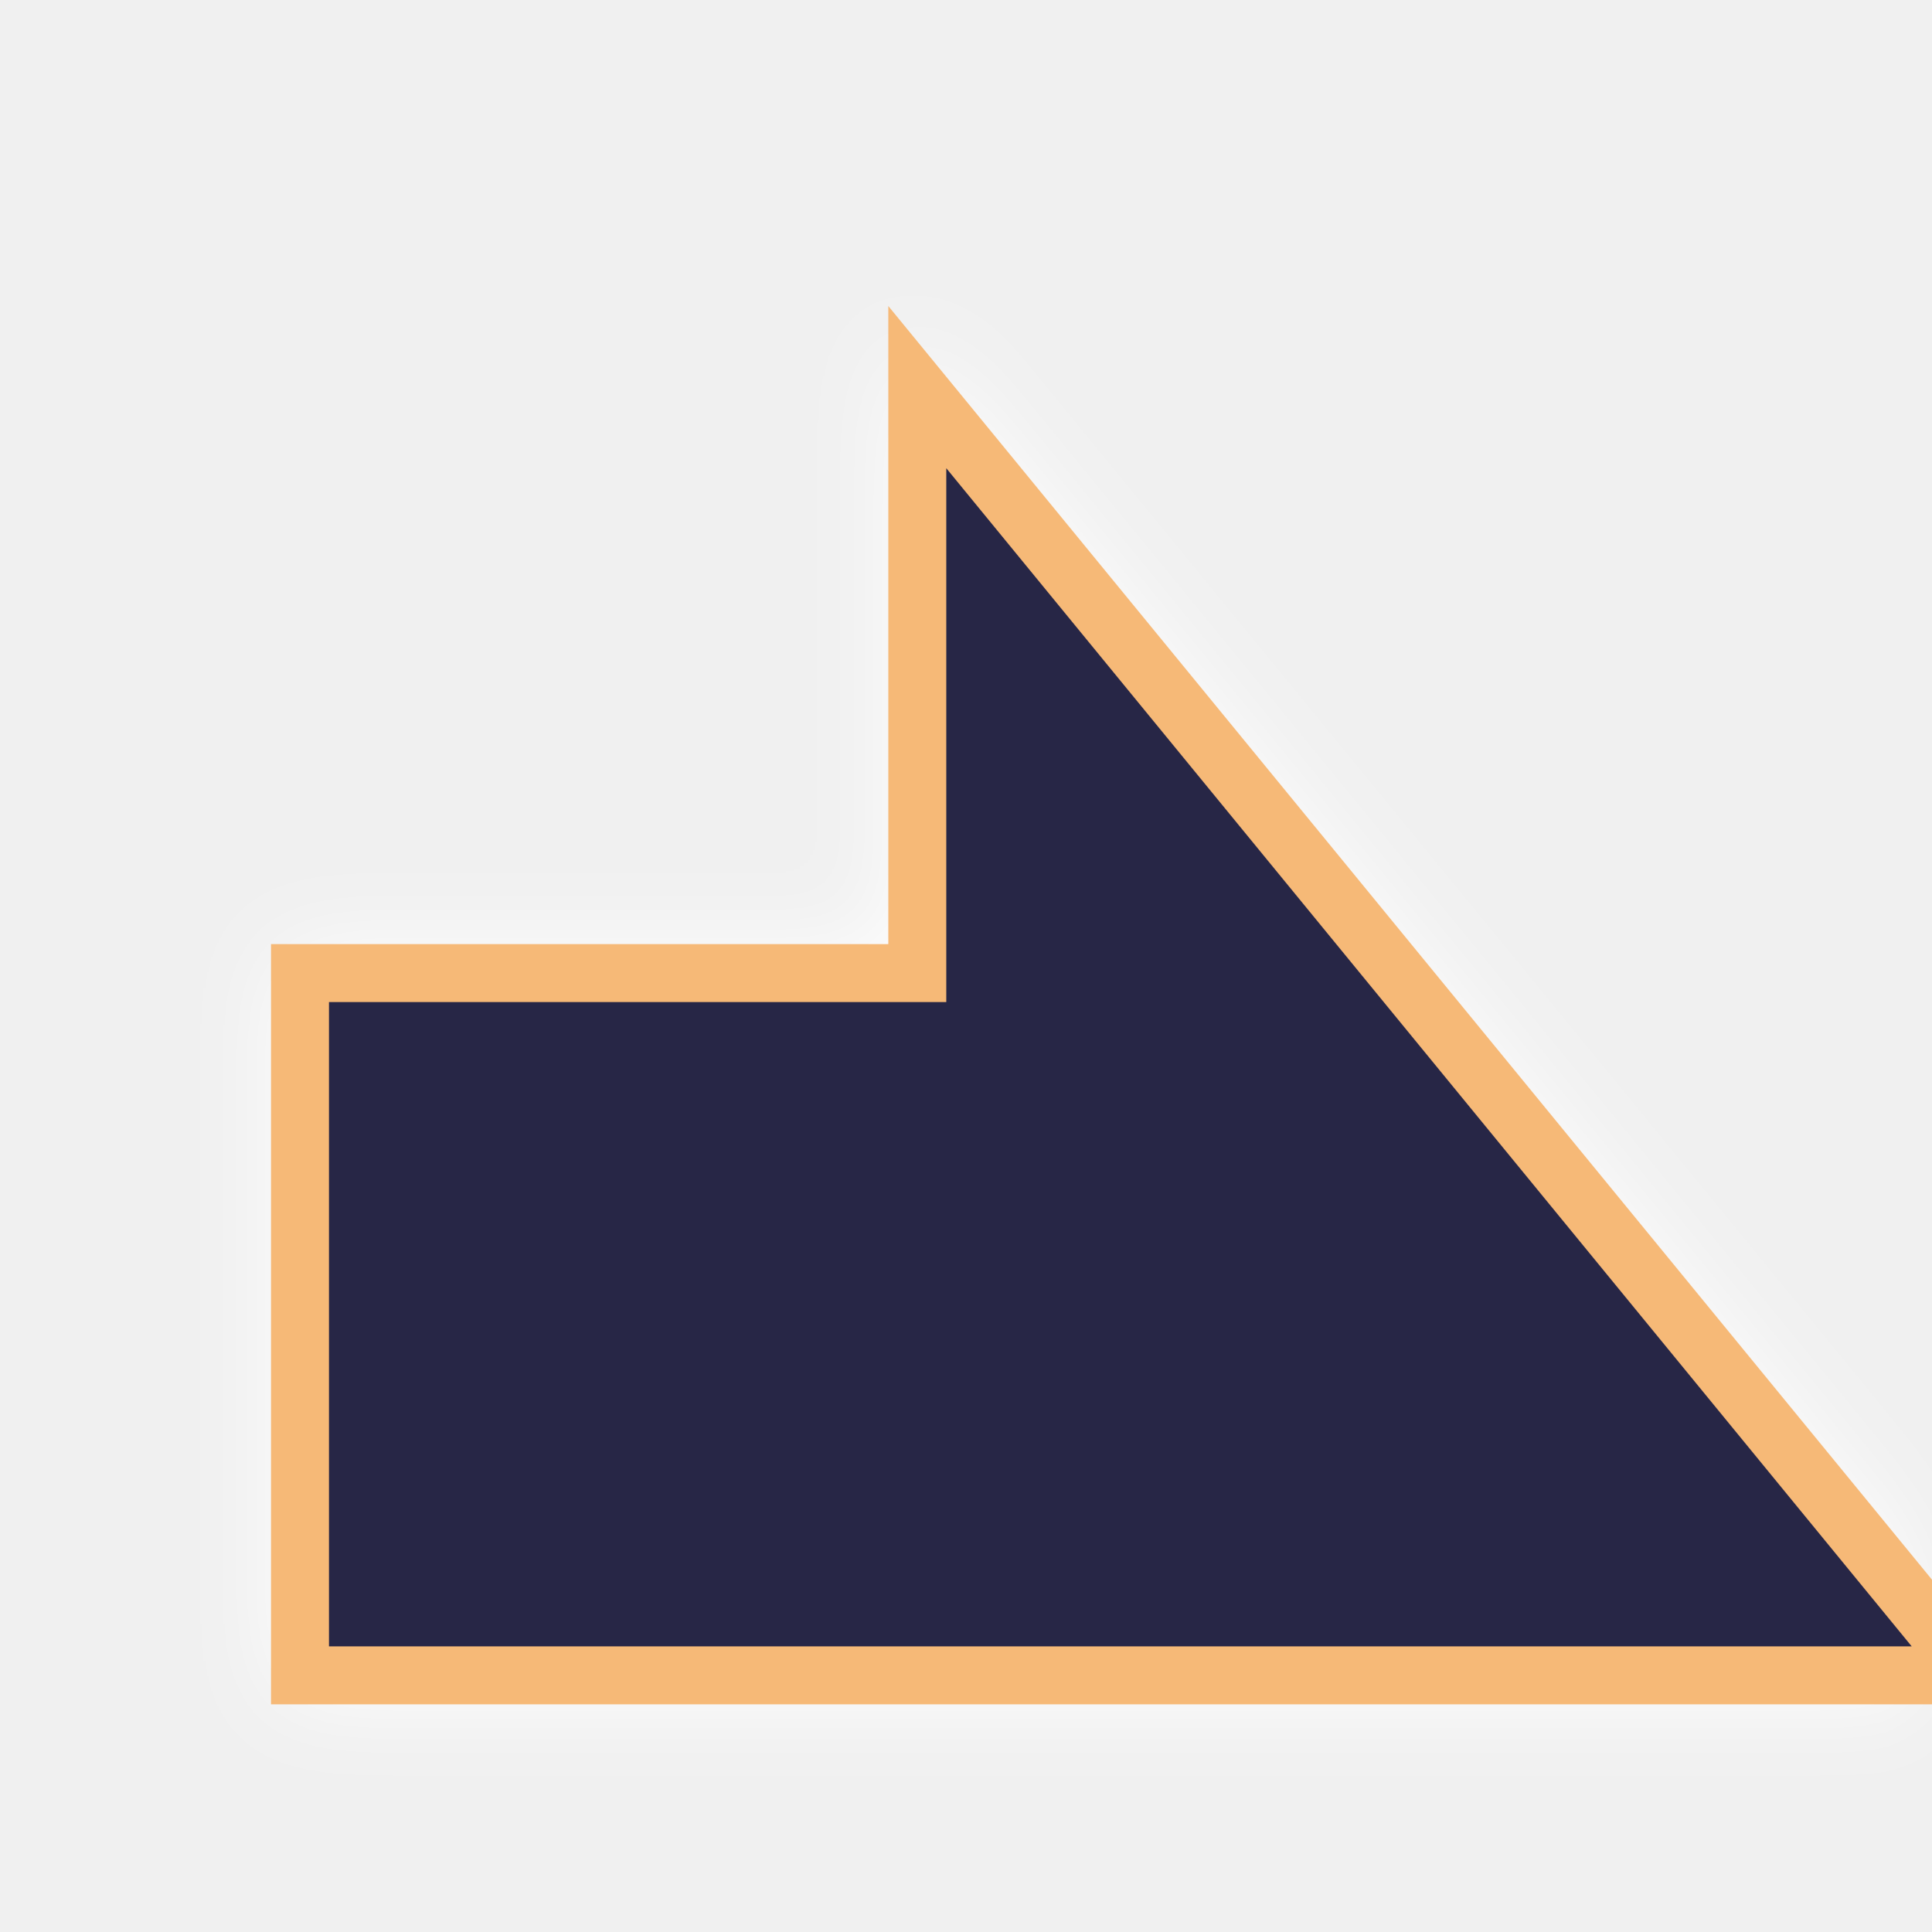
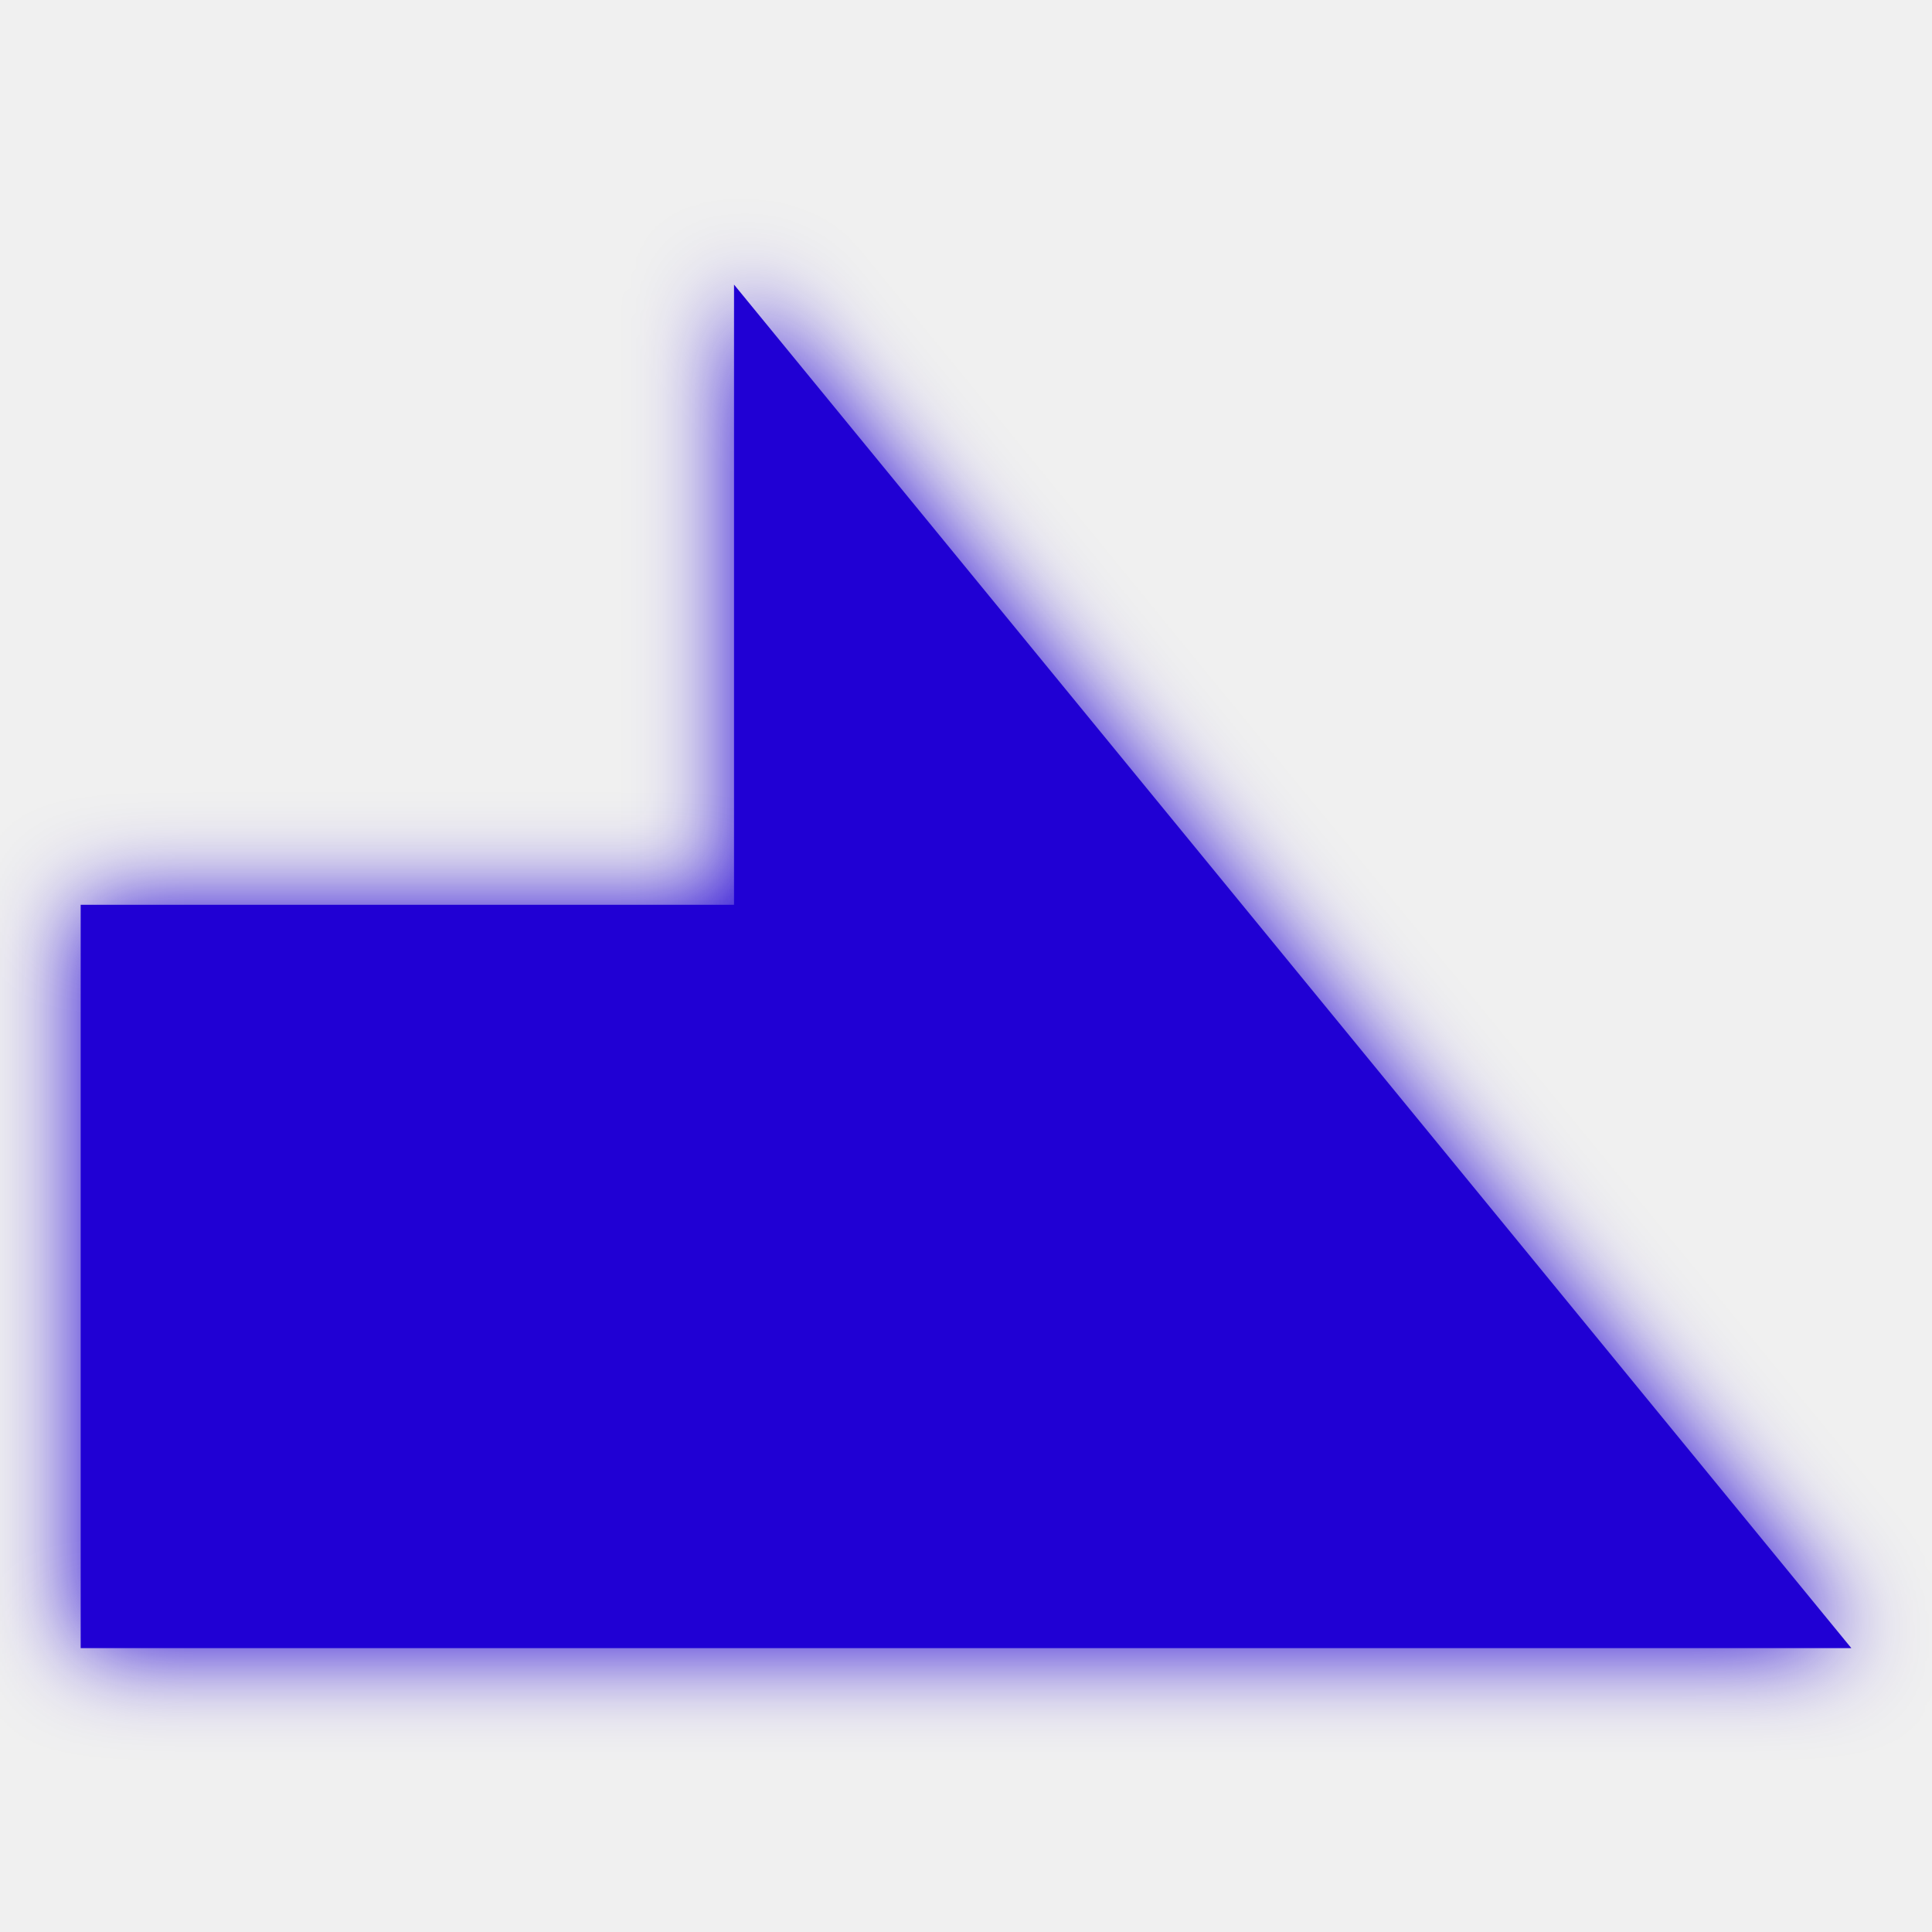
<svg xmlns="http://www.w3.org/2000/svg" version="1.1" id="svg996" width="100" height="100" viewBox="0 0 100 100">
  <defs id="defs1000">
    <clipPath clipPathUnits="userSpaceOnUse" id="clipPath1632">
      <text id="text1636" y="80.61" x="23.714" style="font-style:normal;font-variant:normal;font-weight:normal;font-stretch:normal;font-size:113.792px;line-height:1.25;font-family:Helvetica;-inkscape-font-specification:Helvetica;letter-spacing:0px;word-spacing:0px;fill:#4296f3;fill-opacity:1;stroke:#000000;stroke-width:2.845;stroke-opacity:1" xml:space="preserve">
        <tspan style="font-style:normal;font-variant:normal;font-weight:bold;font-stretch:condensed;font-family:'Helvetica Neue';-inkscape-font-specification:'Helvetica Neue Bold Condensed';fill:#4296f3;fill-opacity:1;stroke:#000000;stroke-width:2.845;stroke-opacity:1" y="80.61" x="23.714" id="tspan1634">x</tspan>
      </text>
    </clipPath>
    <clipPath clipPathUnits="userSpaceOnUse" id="clipPath1650">
      <text id="text1654" y="197.397" x="140.038" style="font-style:normal;font-variant:normal;font-weight:normal;font-stretch:normal;font-size:16.769px;line-height:1.25;font-family:Helvetica;-inkscape-font-specification:Helvetica;letter-spacing:0px;word-spacing:0px;fill:#4296f3;fill-opacity:1;stroke:#000000;stroke-width:0.419;stroke-opacity:1" xml:space="preserve">
        <tspan style="font-style:normal;font-variant:normal;font-weight:bold;font-stretch:condensed;font-family:'Helvetica Neue';-inkscape-font-specification:'Helvetica Neue Bold Condensed';fill:#4296f3;fill-opacity:1;stroke:#000000;stroke-width:0.419;stroke-opacity:1" y="197.397" x="140.038" id="tspan1652">x</tspan>
      </text>
    </clipPath>
    <clipPath clipPathUnits="userSpaceOnUse" id="clipPath907">
      <path style="fill:#f39e42;fill-opacity:1;stroke:#000000;stroke-width:2.846;stroke-linecap:butt;stroke-linejoin:miter;stroke-miterlimit:4;stroke-dasharray:none;stroke-opacity:1" d="M 95.13,77.874 H 15.993 L 54.73,25.05 v 22.862 h 40.4 z" id="path909" />
    </clipPath>
    <filter style="color-interpolation-filters:sRGB" id="backFilter" x="-0.152" width="1.304" y="-0.099" height="1.198">
      <feGaussianBlur stdDeviation="2.433" id="gaussianBlurBack" />
    </filter>
  </defs>
  <g style="fill:#d40000;fill-opacity:1" id="g885">
-     <path style="fill:#ffffff;fill-opacity:1;stroke:#ffffff;stroke-width:2.0;stroke-opacity:1;filter:url(#backFilter);" d="M 47.479,20.037 102.119,86.717 H 15.528 V 50.367 h 31.951 z" id="main_path" />
-     <path style="fill:#272646;fill-opacity:1;stroke:#f6b977;stroke-width:3;stroke-opacity:1;stroke-miterlimit:4;stroke-dasharray:none" d="M 47.479,20.037 102.119,86.717 H 15.528 V 50.367 h 31.951 z" id="main_path" />
+     <g id="g997" transform="matrix(-1,0,0,1,100,0)" style="fill:#ffffff;fill-opacity:1;stroke:#ffffff;stroke-width:2.0;stroke-opacity:1;filter:url(#backFilter);">
+       <path id="main_path" d="M 62.007,14.731 4.176,85.306 H 95.824 V 46.833 H 62.007 Z" style="fill:#2000d4;fill-opacity:1;stroke:none;stroke-width:1.636px;stroke-linecap:butt;stroke-linejoin:miter;stroke-opacity:1" />
+     </g>
+     <g id="g997" transform="matrix(-1,0,0,1,100,0)" style="fill:#272646;fill-opacity:1;stroke:#f6b977;stroke-width:3;stroke-opacity:1;stroke-miterlimit:4;stroke-dasharray:none">
+       <path id="main_path" d="M 62.007,14.731 4.176,85.306 H 95.824 V 46.833 H 62.007 Z" style="fill:#2000d4;fill-opacity:1;stroke:none;stroke-width:1.636px;stroke-linecap:butt;stroke-linejoin:miter;stroke-opacity:1" />
+     </g>
  </g>
</svg>
